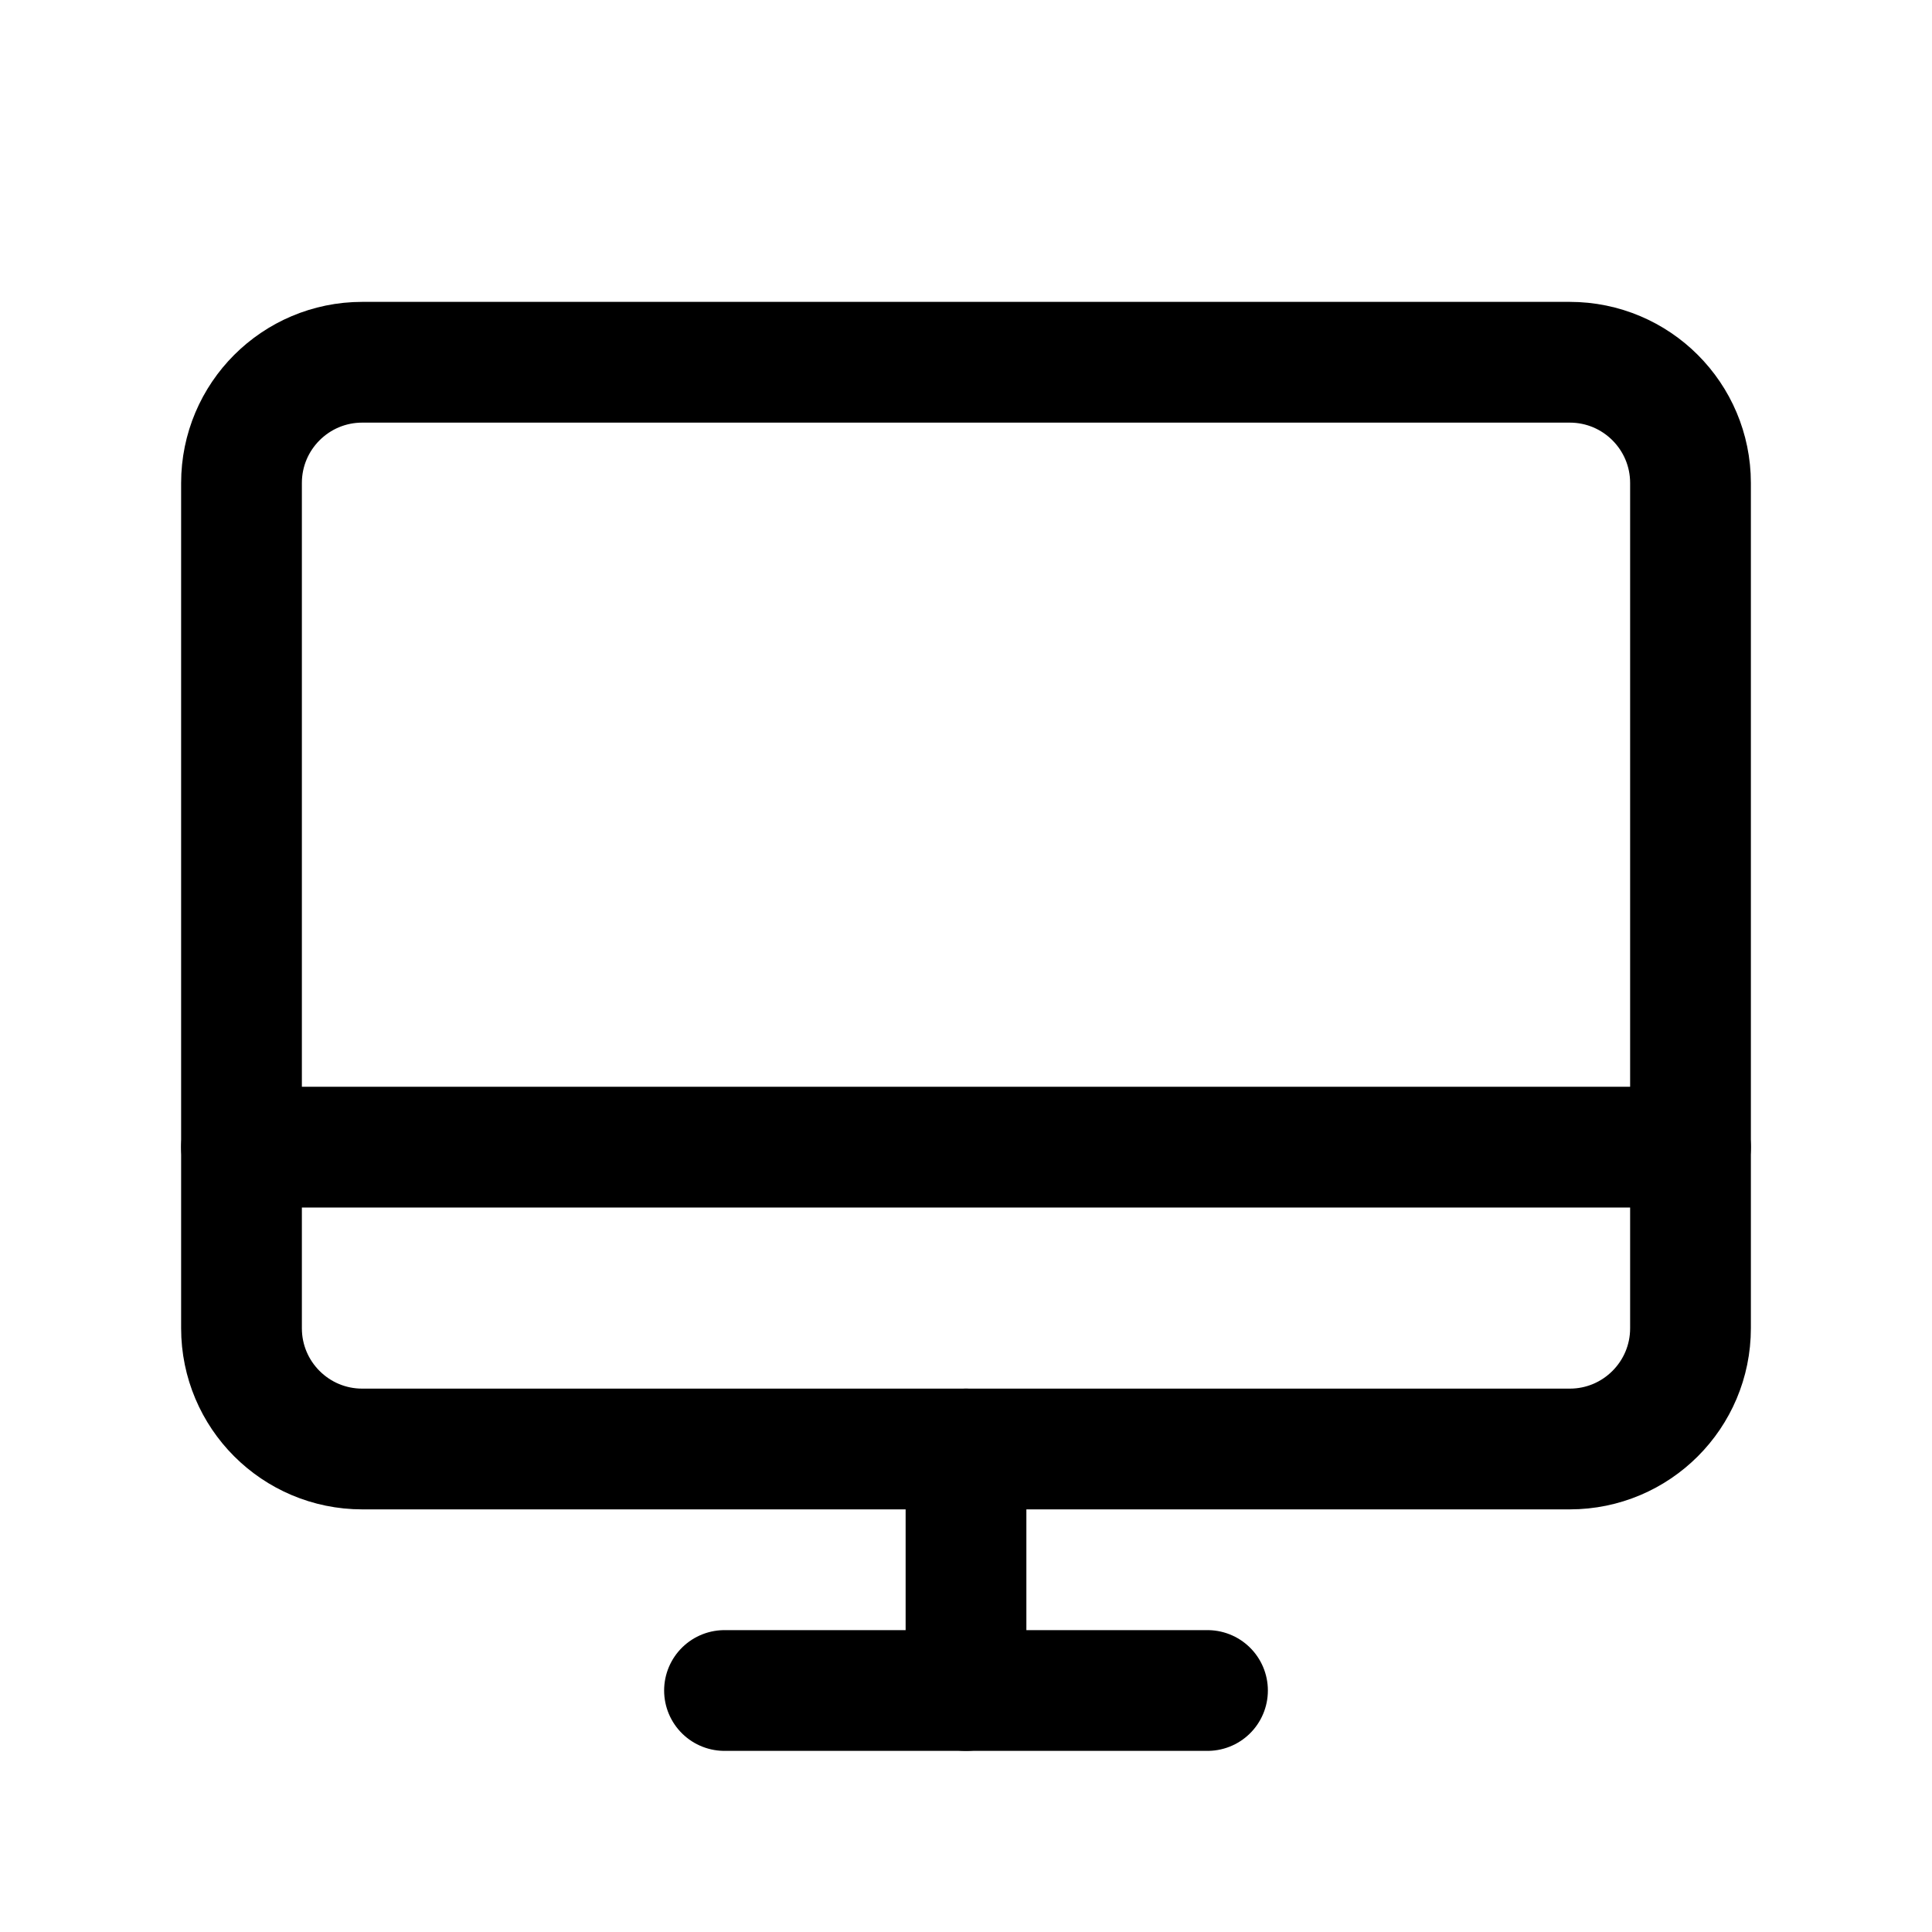
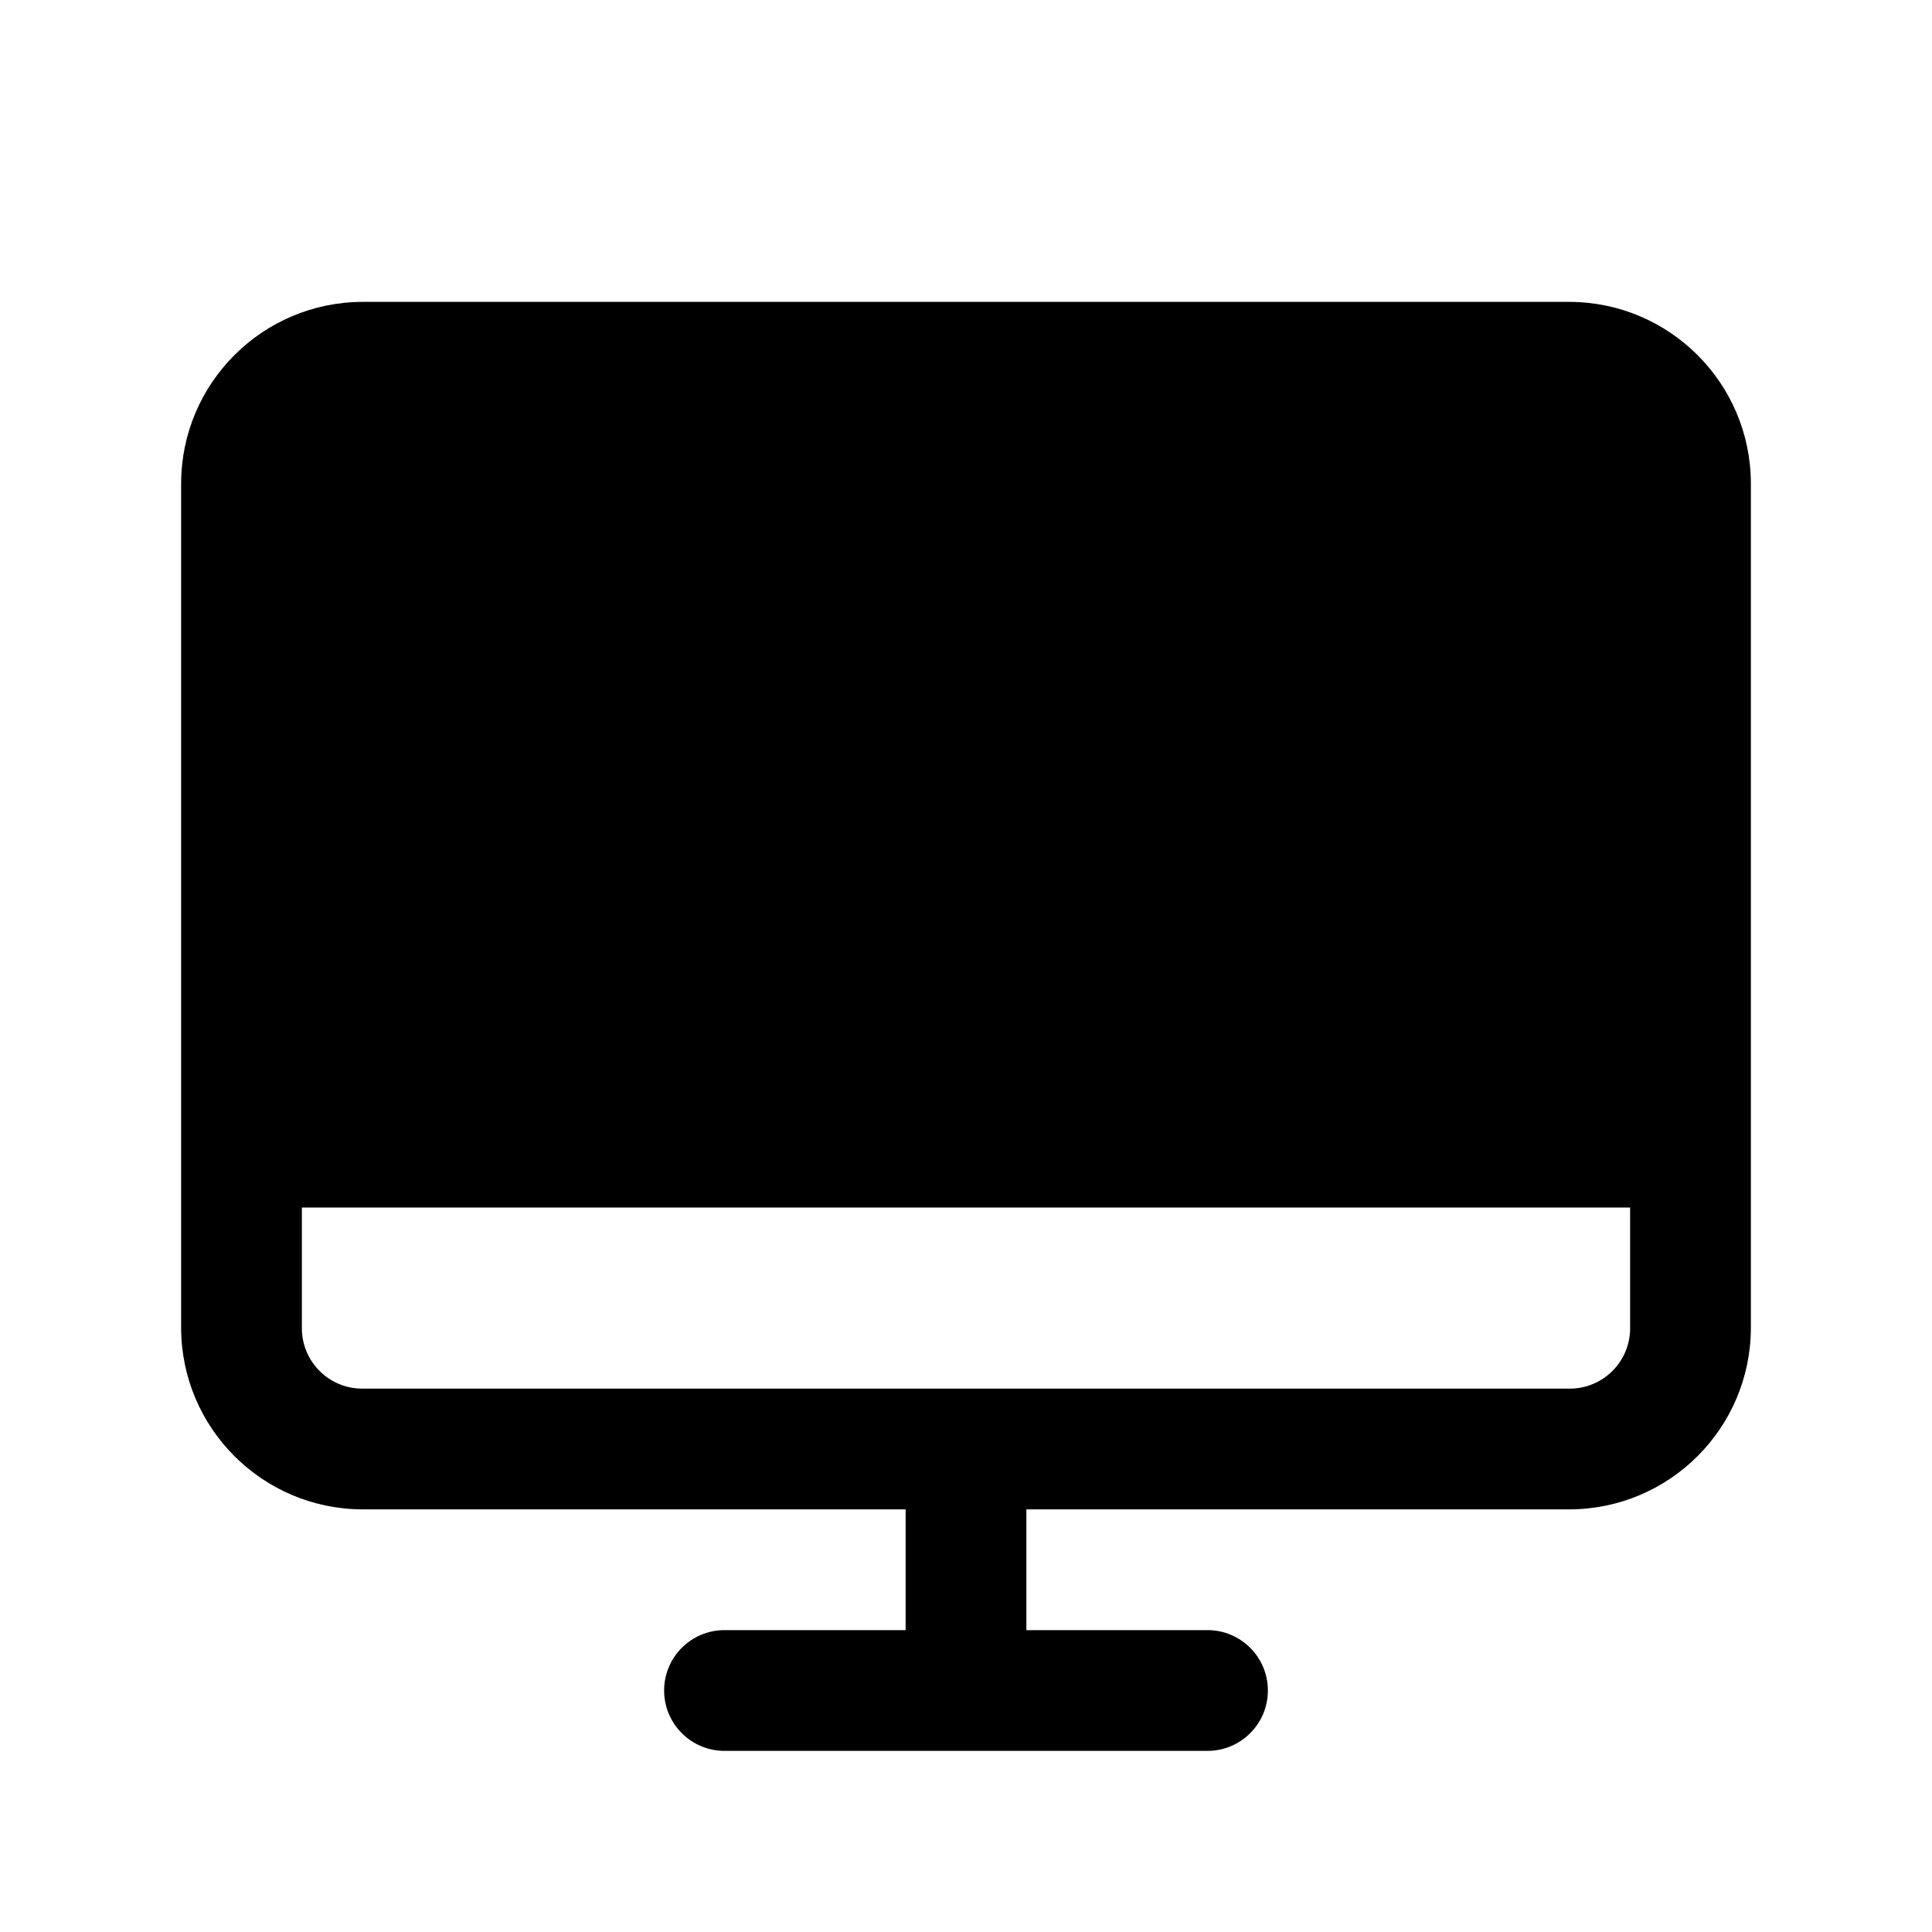
<svg xmlns="http://www.w3.org/2000/svg" viewBox="0 0 256 256">
  <rect width="256" height="256" fill="none" />
-   <rect x="32" y="48" width="192" height="144" rx="16" transform="translate(256 240) rotate(180)" fill="none" stroke="#000" stroke-linecap="round" stroke-linejoin="round" stroke-width="16" />
-   <line x1="160" y1="224" x2="96" y2="224" fill="none" stroke="#000" stroke-linecap="round" stroke-linejoin="round" stroke-width="16" />
-   <line x1="32" y1="152" x2="224" y2="152" fill="none" stroke="#000" stroke-linecap="round" stroke-linejoin="round" stroke-width="16" />
-   <line x1="128" y1="192" x2="128" y2="224" fill="none" stroke="#000" stroke-linecap="round" stroke-linejoin="round" stroke-width="16" />
+   <path d="M208,40H48A24.1,24.1,0,0,0,24,64V176a24.1,24.1,0,0,0,24,24h72v16H96a8,8,0,0,0,0,16h64a8,8,0,0,0,0-16H136V200h72a24.1,24.1,0,0,0,24-24V64A24.1,24.1,0,0,0,208,40Zm0,144H48a8,8,0,0,1-8-8V160H216v16A8,8,0,0,1,208,184Z" />
</svg>
